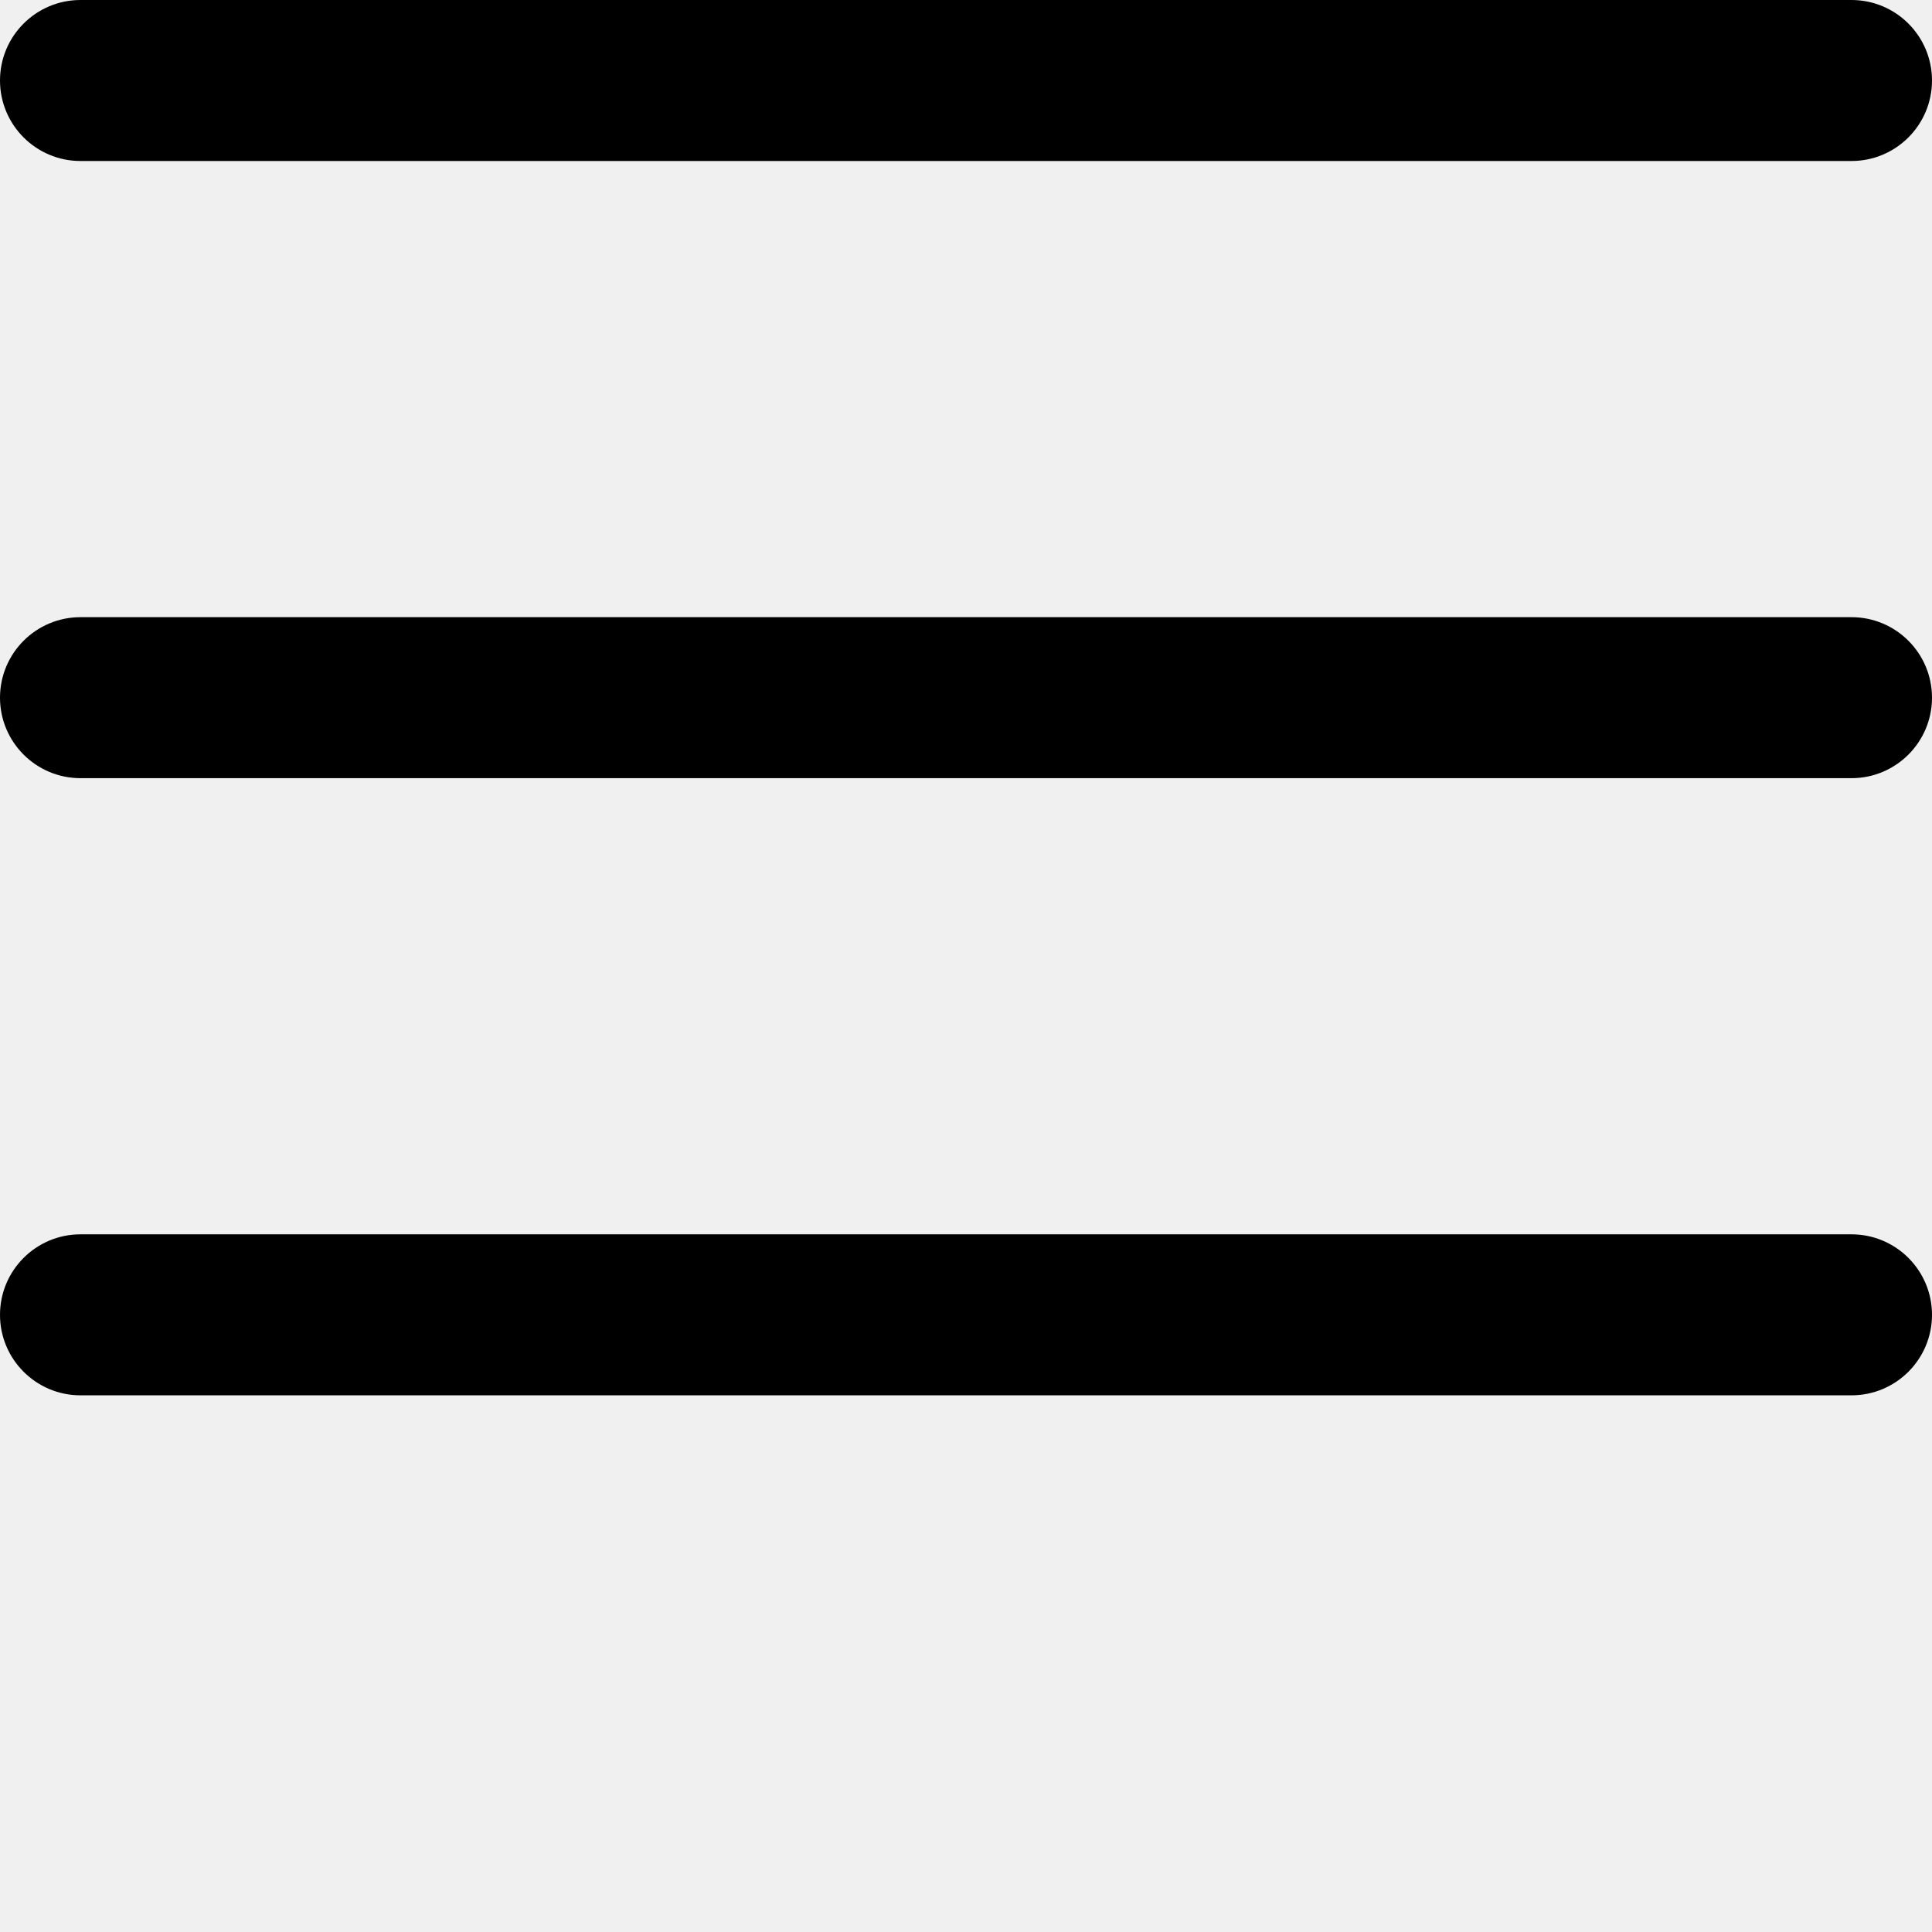
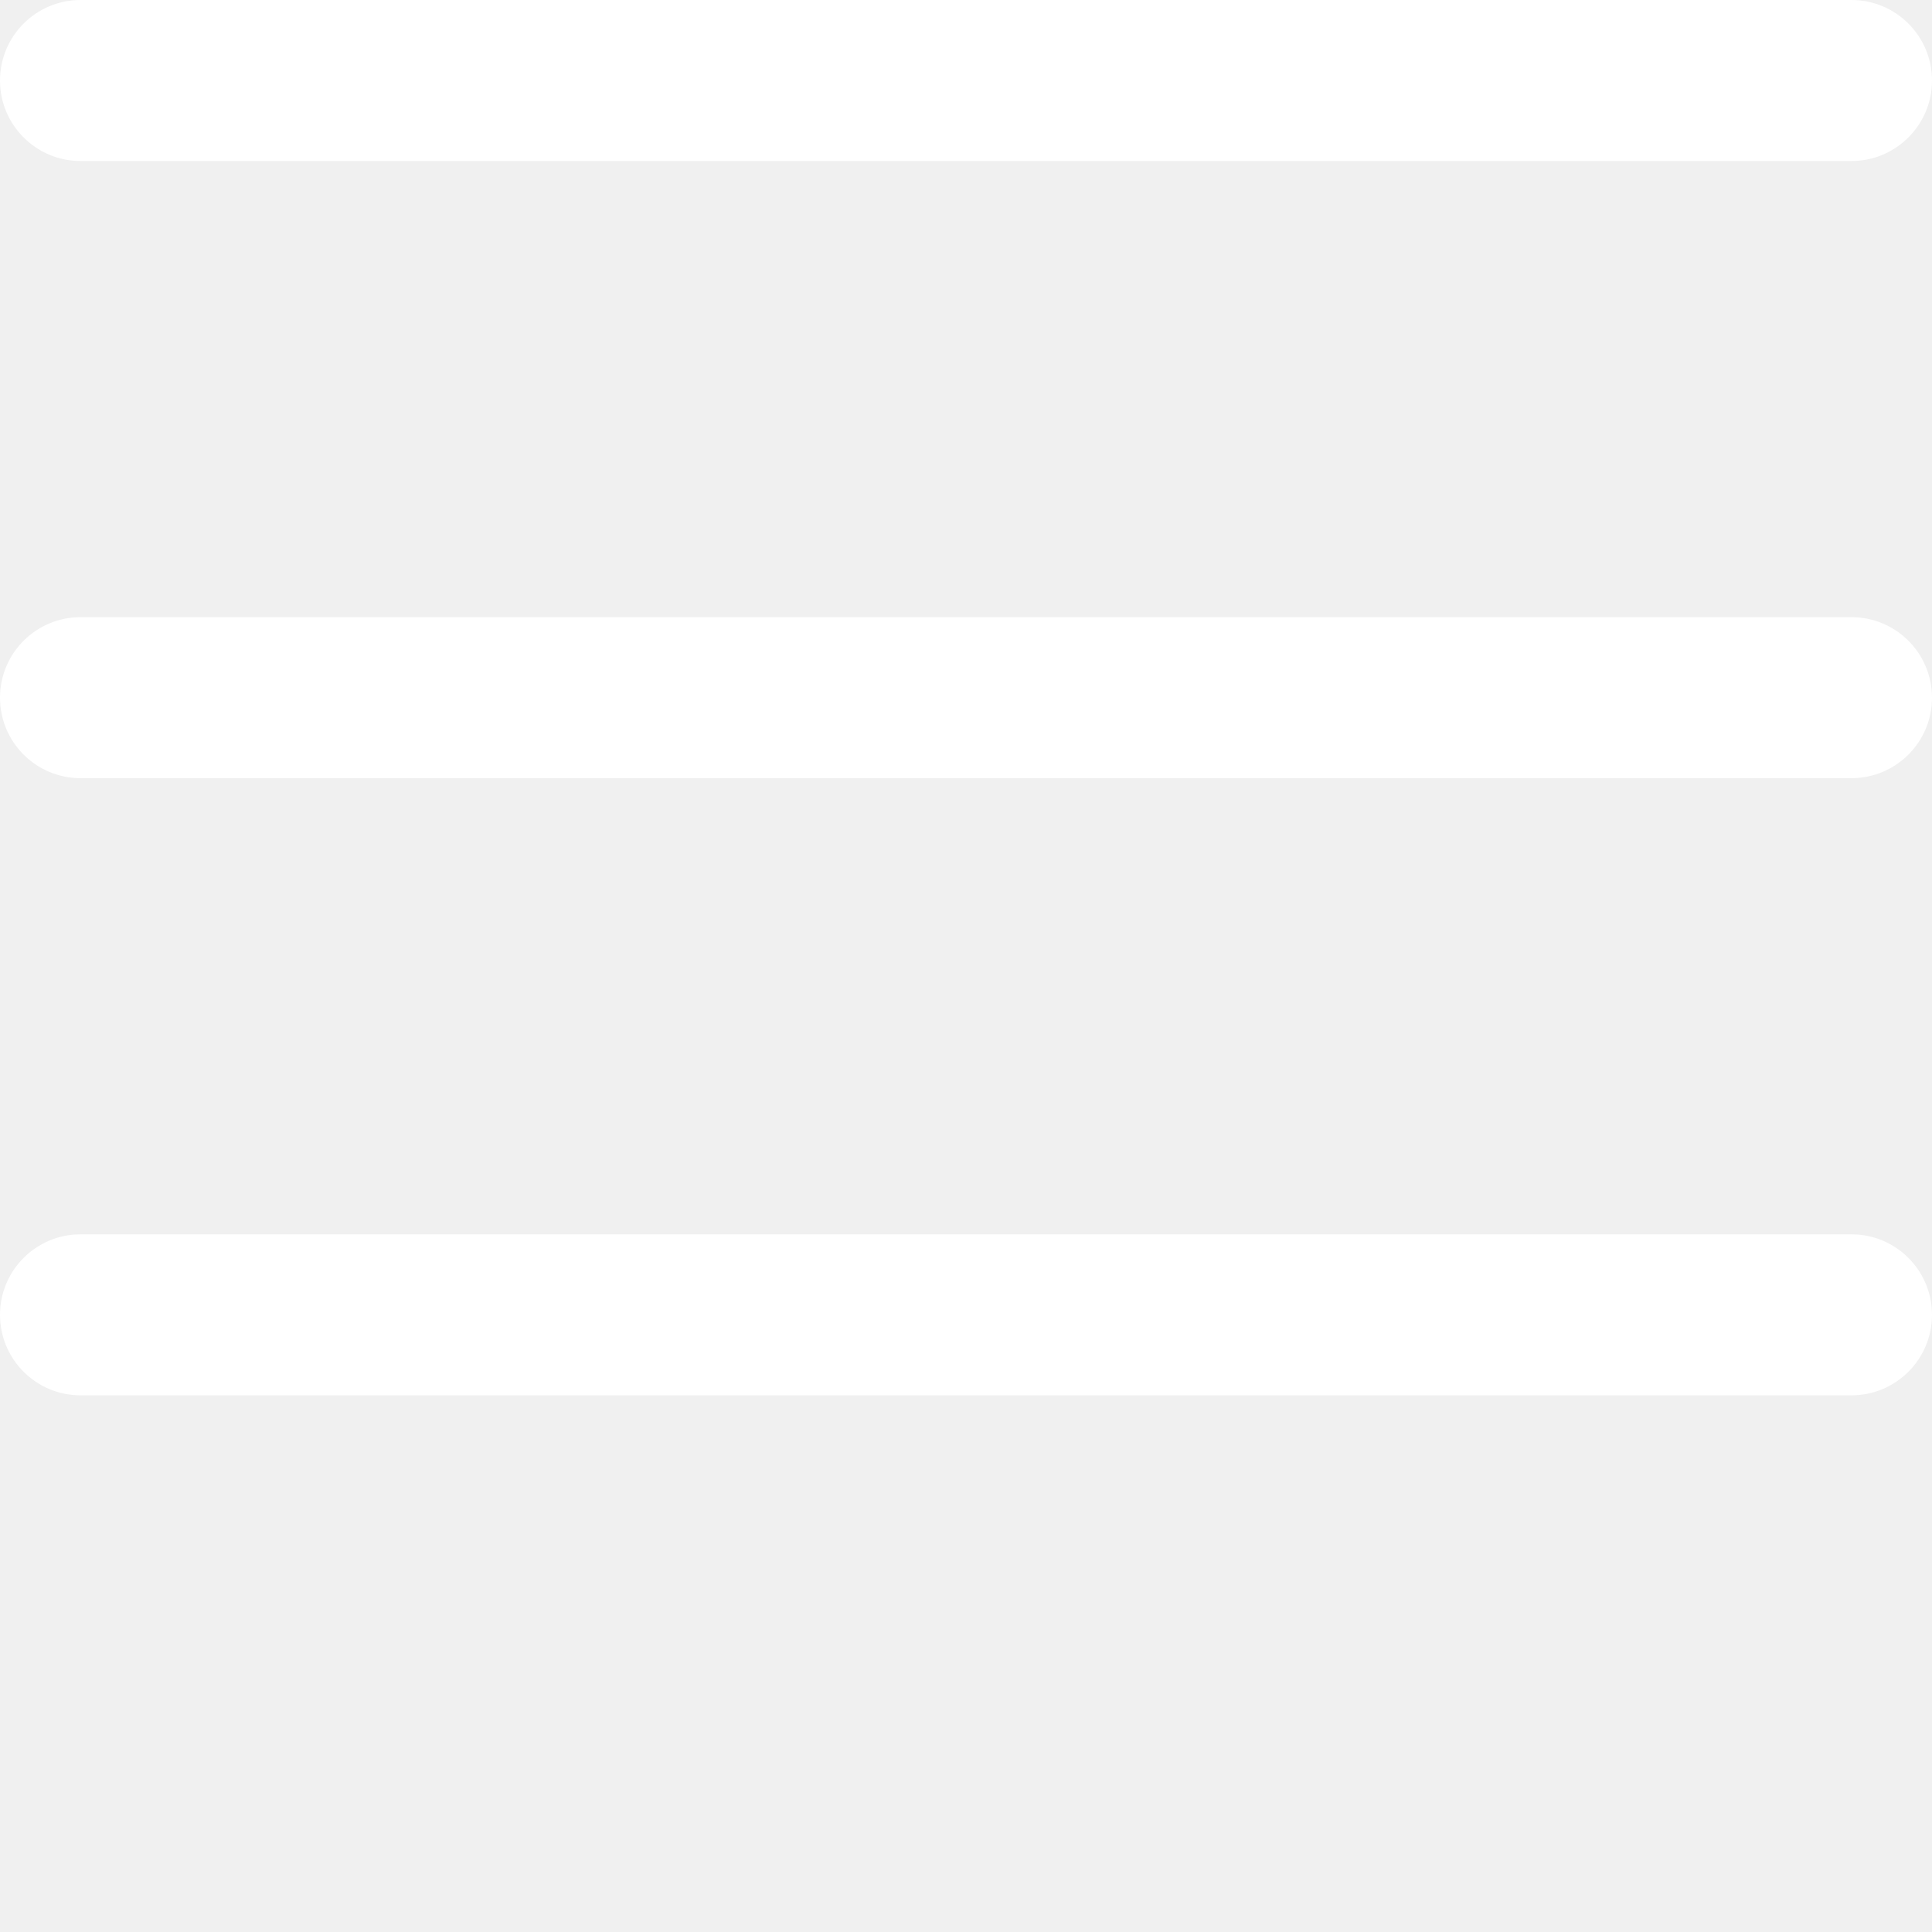
- <svg xmlns="http://www.w3.org/2000/svg" version="1.1" width="30" height="30" x="0" y="0" viewBox="0 0 384 384" style="enable-background:new 0 0 512 512" xml:space="preserve" class="">
+ <svg xmlns="http://www.w3.org/2000/svg" color="#fff" version="1.1" width="30" height="30" x="0" y="0" viewBox="0 0 384 384" style="enable-background:new 0 0 512 512" xml:space="preserve" class="">
  <g>
-     <path d="M368 154.668H16c-8.832 0-16-7.168-16-16s7.168-16 16-16h352c8.832 0 16 7.168 16 16s-7.168 16-16 16zM368 32H16C7.168 32 0 24.832 0 16S7.168 0 16 0h352c8.832 0 16 7.168 16 16s-7.168 16-16 16zM368 277.332H16c-8.832 0-16-7.168-16-16s7.168-16 16-16h352c8.832 0 16 7.168 16 16s-7.168 16-16 16zm0 0" fill="#000" opacity="1" data-original="#000" class="" />
+     <path d="M368 154.668H16c-8.832 0-16-7.168-16-16s7.168-16 16-16h352c8.832 0 16 7.168 16 16s-7.168 16-16 16zM368 32H16C7.168 32 0 24.832 0 16S7.168 0 16 0h352c8.832 0 16 7.168 16 16s-7.168 16-16 16zM368 277.332H16c-8.832 0-16-7.168-16-16s7.168-16 16-16h352c8.832 0 16 7.168 16 16s-7.168 16-16 16zm0 0" fill="#fff" opacity="1" data-original="#000" class="" />
  </g>
</svg>
